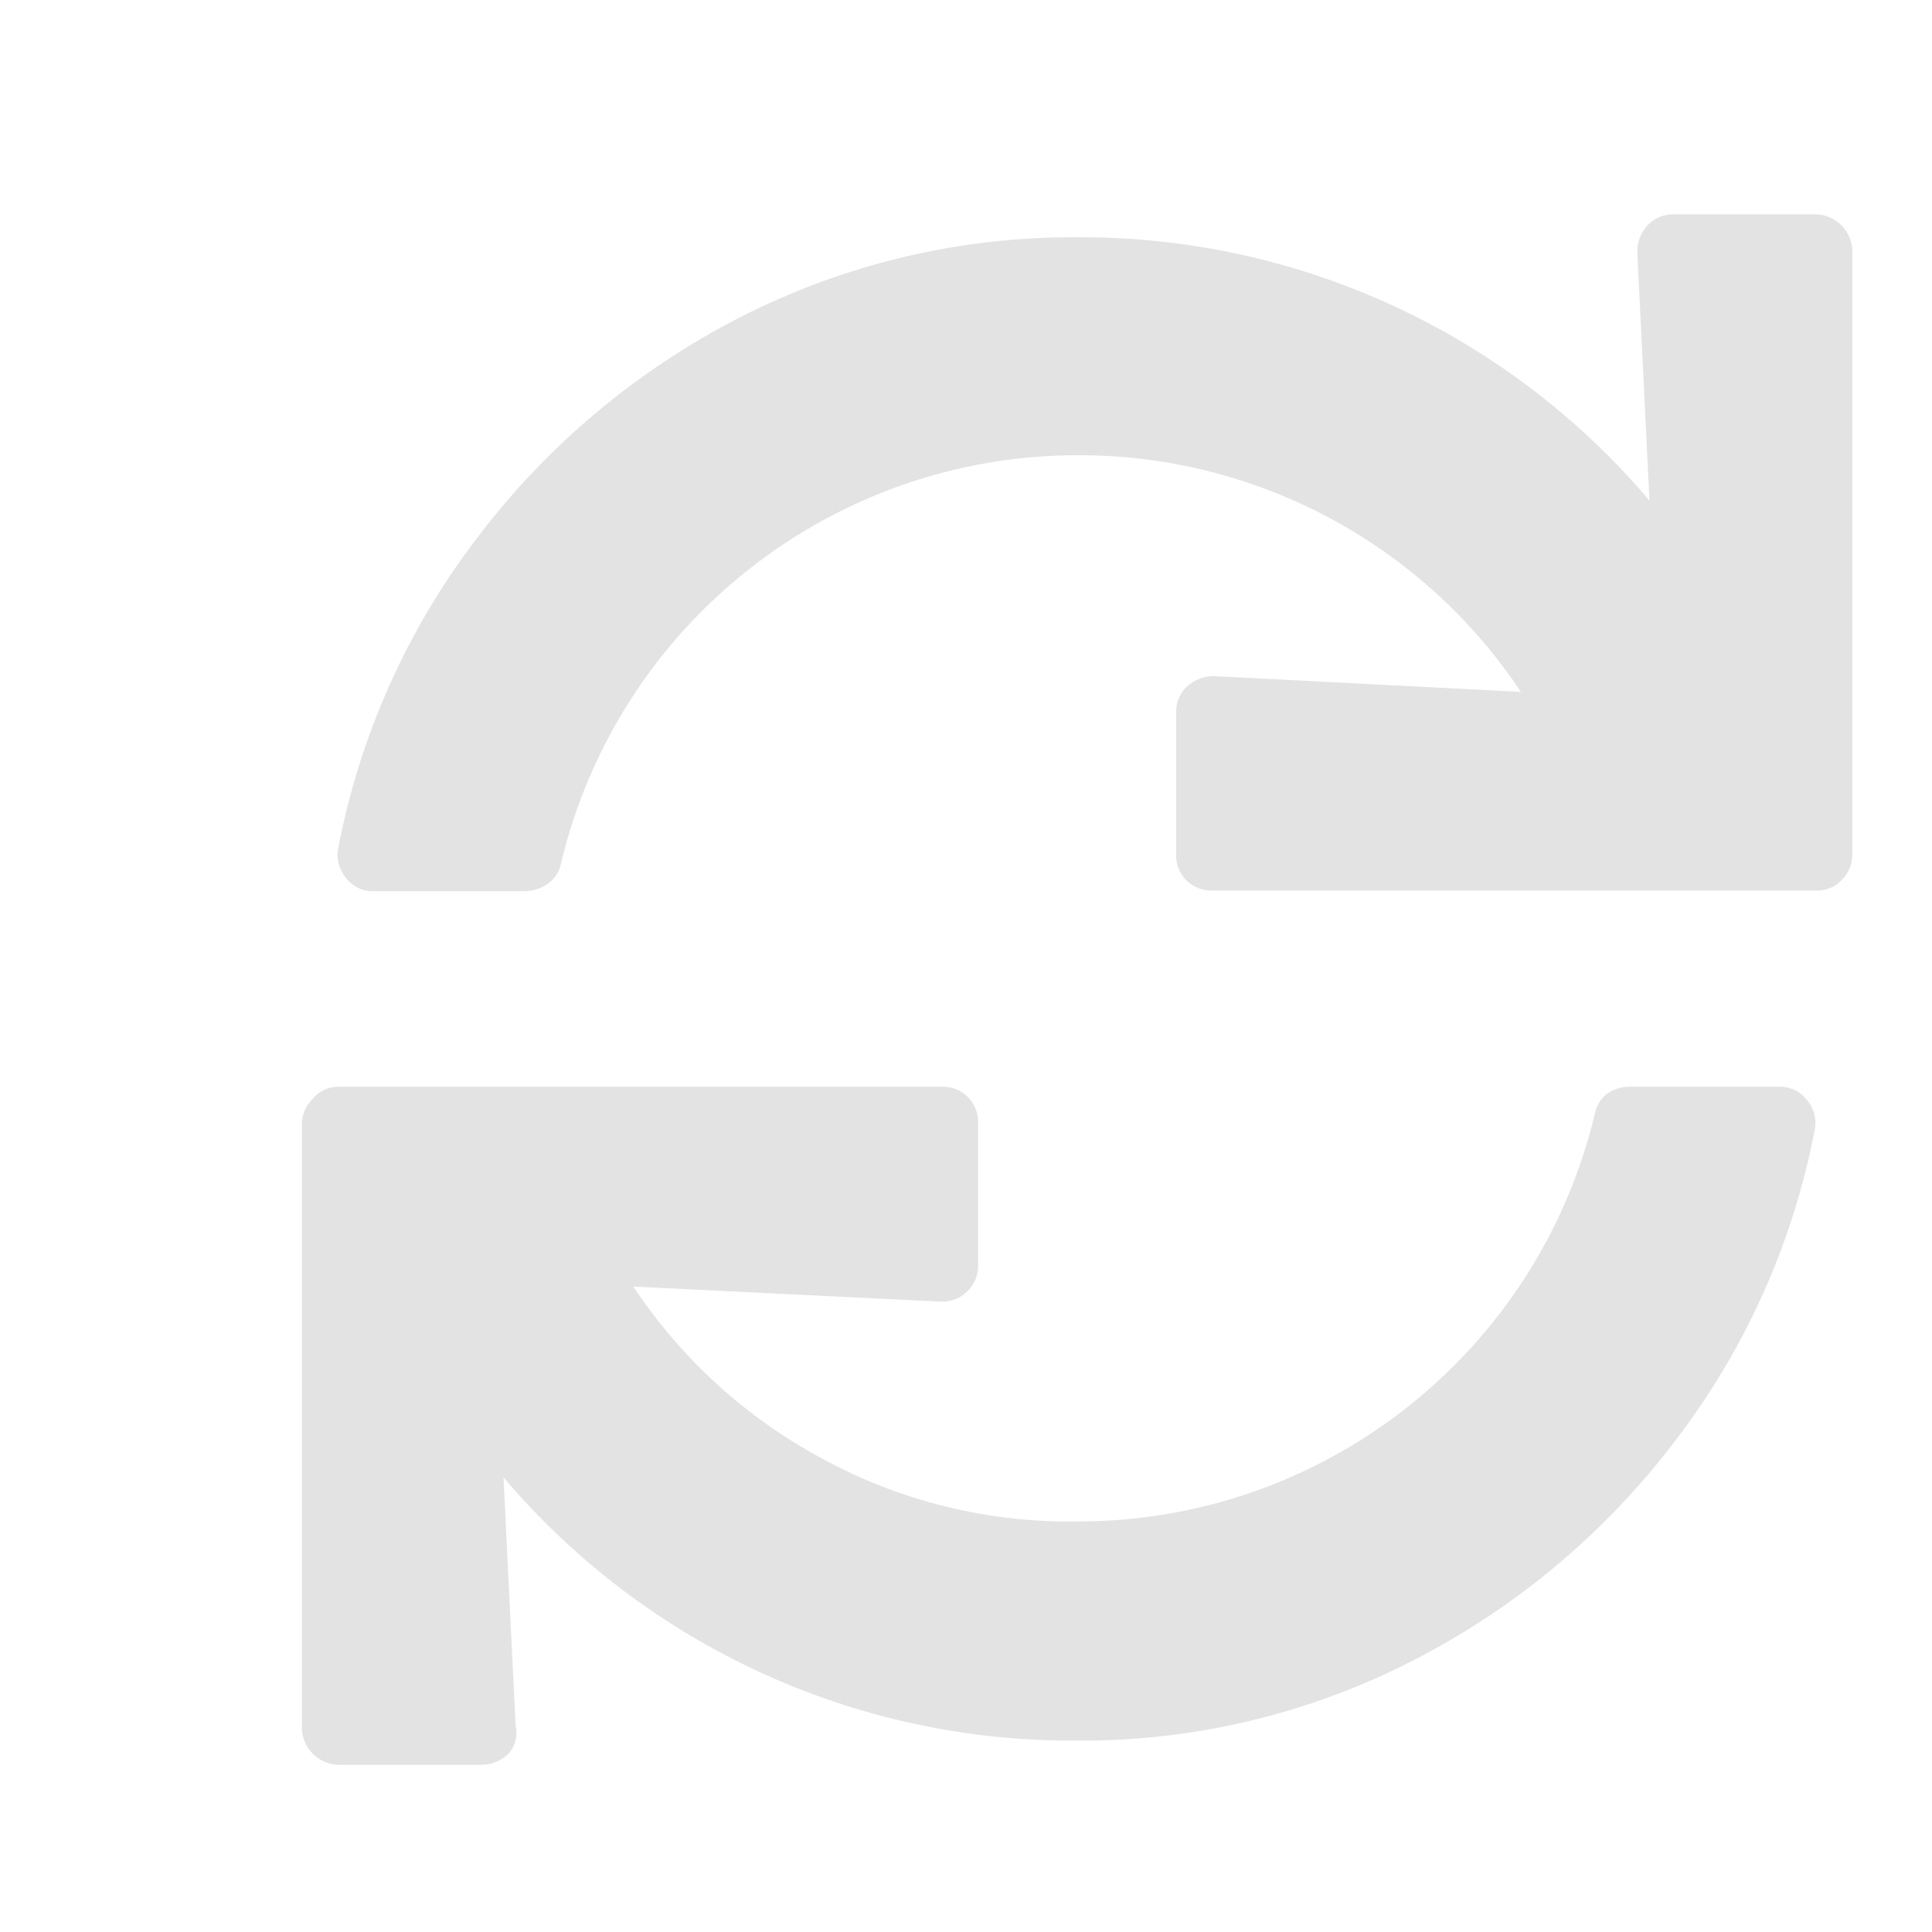
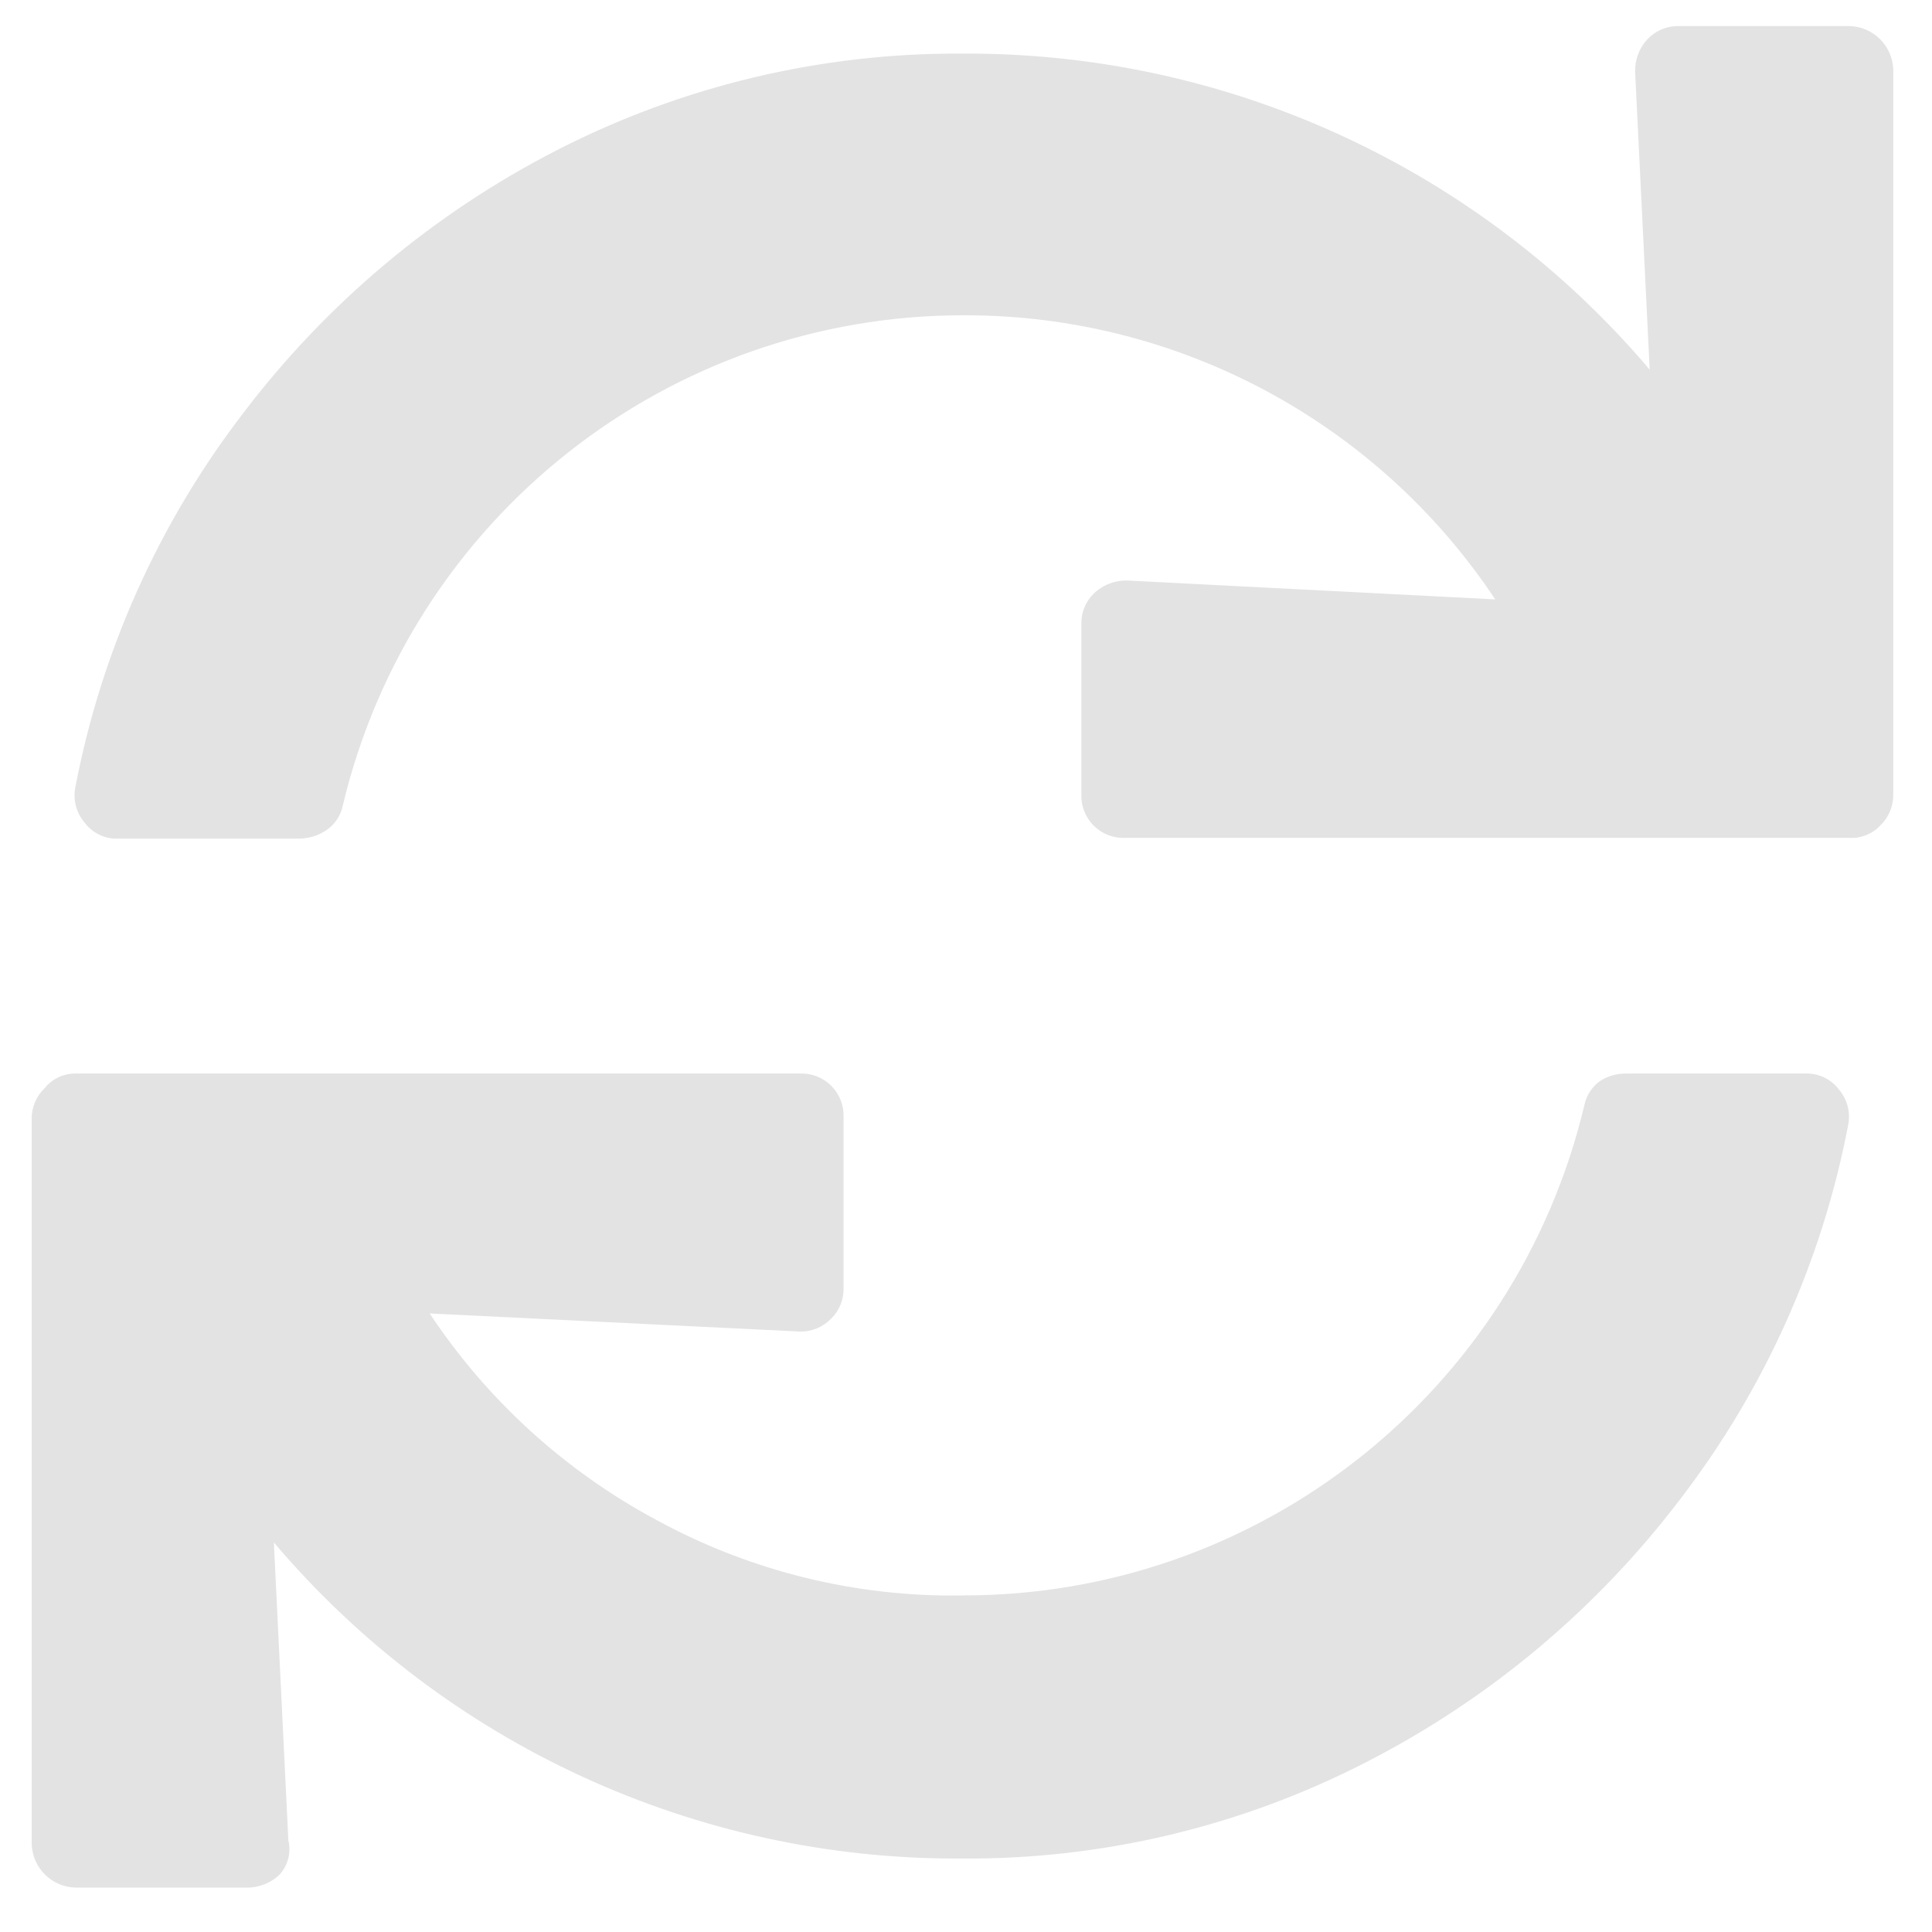
- <svg xmlns="http://www.w3.org/2000/svg" id="Calque_1" data-name="Calque 1" viewBox="0 0 32 32">
-   <defs>
-     <style>.cls-1{fill:#e3e3e3;}</style>
+ <svg xmlns="http://www.w3.org/2000/svg" id="Calque_1" data-name="Calque 1" viewBox="0 0 32 32" version="1.1">
+   <defs id="defs4">
+     <style id="style2">.cls-1{fill:#e3e3e3;}</style>
  </defs>
-   <path class="cls-1" d="M17.84,25.2a8.8,8.8,0,0,0,8.58-6.77.54.54,0,0,1,.22-.33A.66.66,0,0,1,27,18h2.46a.56.56,0,0,1,.47.22.58.58,0,0,1,.13.48,12.25,12.25,0,0,1-2.31,5.16,12.72,12.72,0,0,1-4.34,3.64,12,12,0,0,1-5.59,1.33,12.34,12.34,0,0,1-9.48-4.36l.2,4.11a.52.52,0,0,1-.12.47.65.65,0,0,1-.48.18H5.6a.62.62,0,0,1-.6-.6v-10a.58.58,0,0,1,.18-.43A.54.54,0,0,1,5.6,18h10a.58.58,0,0,1,.6.6v2.35a.57.57,0,0,1-.17.43.58.58,0,0,1-.43.18l-5.11-.25a8.67,8.67,0,0,0,3.13,2.85A8.53,8.53,0,0,0,17.84,25.2Zm9.28-21a.64.64,0,0,1,.17-.47.58.58,0,0,1,.43-.18h2.36a.62.62,0,0,1,.6.6v10a.58.58,0,0,1-.18.43.54.54,0,0,1-.42.17h-10a.58.58,0,0,1-.6-.6V11.81a.57.57,0,0,1,.17-.43.65.65,0,0,1,.48-.18l5.06.26a8.78,8.78,0,0,0-7.32-3.92,8.8,8.8,0,0,0-8.58,6.77.54.54,0,0,1-.22.33.68.68,0,0,1-.38.12H6.2a.55.55,0,0,1-.47-.22.58.58,0,0,1-.13-.48A12.25,12.25,0,0,1,7.91,8.9a12.72,12.72,0,0,1,4.34-3.64,12.09,12.09,0,0,1,5.59-1.33,12.34,12.34,0,0,1,9.48,4.36Z" />
+   <path class="cls-1" d="m 15.942,26.425 a 10.566,10.566 0 0 0 10.302,-8.128 0.648,0.648 0 0 1 0.264,-0.396 0.792,0.792 0 0 1 0.432,-0.12 h 2.954 a 0.672,0.672 0 0 1 0.564,0.264 0.696,0.696 0 0 1 0.156,0.576 14.708,14.708 0 0 1 -2.773,6.195 15.272,15.272 0 0 1 -5.211,4.37 14.408,14.408 0 0 1 -6.712,1.597 14.816,14.816 0 0 1 -11.382,-5.235 l 0.24,4.935 A 0.624,0.624 0 0 1 4.632,31.048 0.78,0.78 0 0 1 4.055,31.264 H 1.246 A 0.744,0.744 0 0 1 0.525,30.543 V 18.537 A 0.696,0.696 0 0 1 0.742,18.021 0.648,0.648 0 0 1 1.246,17.781 H 13.252 a 0.696,0.696 0 0 1 0.72,0.72 v 2.822 a 0.684,0.684 0 0 1 -0.204,0.516 0.696,0.696 0 0 1 -0.516,0.216 L 7.117,21.755 a 10.41,10.41 0 0 0 3.758,3.422 10.241,10.241 0 0 0 5.067,1.249 z M 27.084,1.212 a 0.768,0.768 0 0 1 0.204,-0.564 0.696,0.696 0 0 1 0.516,-0.216 h 2.834 A 0.744,0.744 0 0 1 31.358,1.152 V 13.158 a 0.696,0.696 0 0 1 -0.216,0.516 0.648,0.648 0 0 1 -0.504,0.204 H 18.631 A 0.696,0.696 0 0 1 17.911,13.158 v -2.81 a 0.684,0.684 0 0 1 0.204,-0.516 0.78,0.78 0 0 1 0.576,-0.216 l 6.075,0.312 A 10.542,10.542 0 0 0 15.978,5.222 10.566,10.566 0 0 0 5.676,13.35 0.648,0.648 0 0 1 5.412,13.746 0.816,0.816 0 0 1 4.956,13.89 H 1.966 A 0.66,0.66 0 0 1 1.402,13.626 0.696,0.696 0 0 1 1.246,13.05 14.708,14.708 0 0 1 4.019,6.855 15.272,15.272 0 0 1 9.23,2.484 14.516,14.516 0 0 1 15.942,0.888 14.816,14.816 0 0 1 27.324,6.122 Z" id="path8" style="fill:#e3e3e3;stroke-width:1.201" />
</svg>
